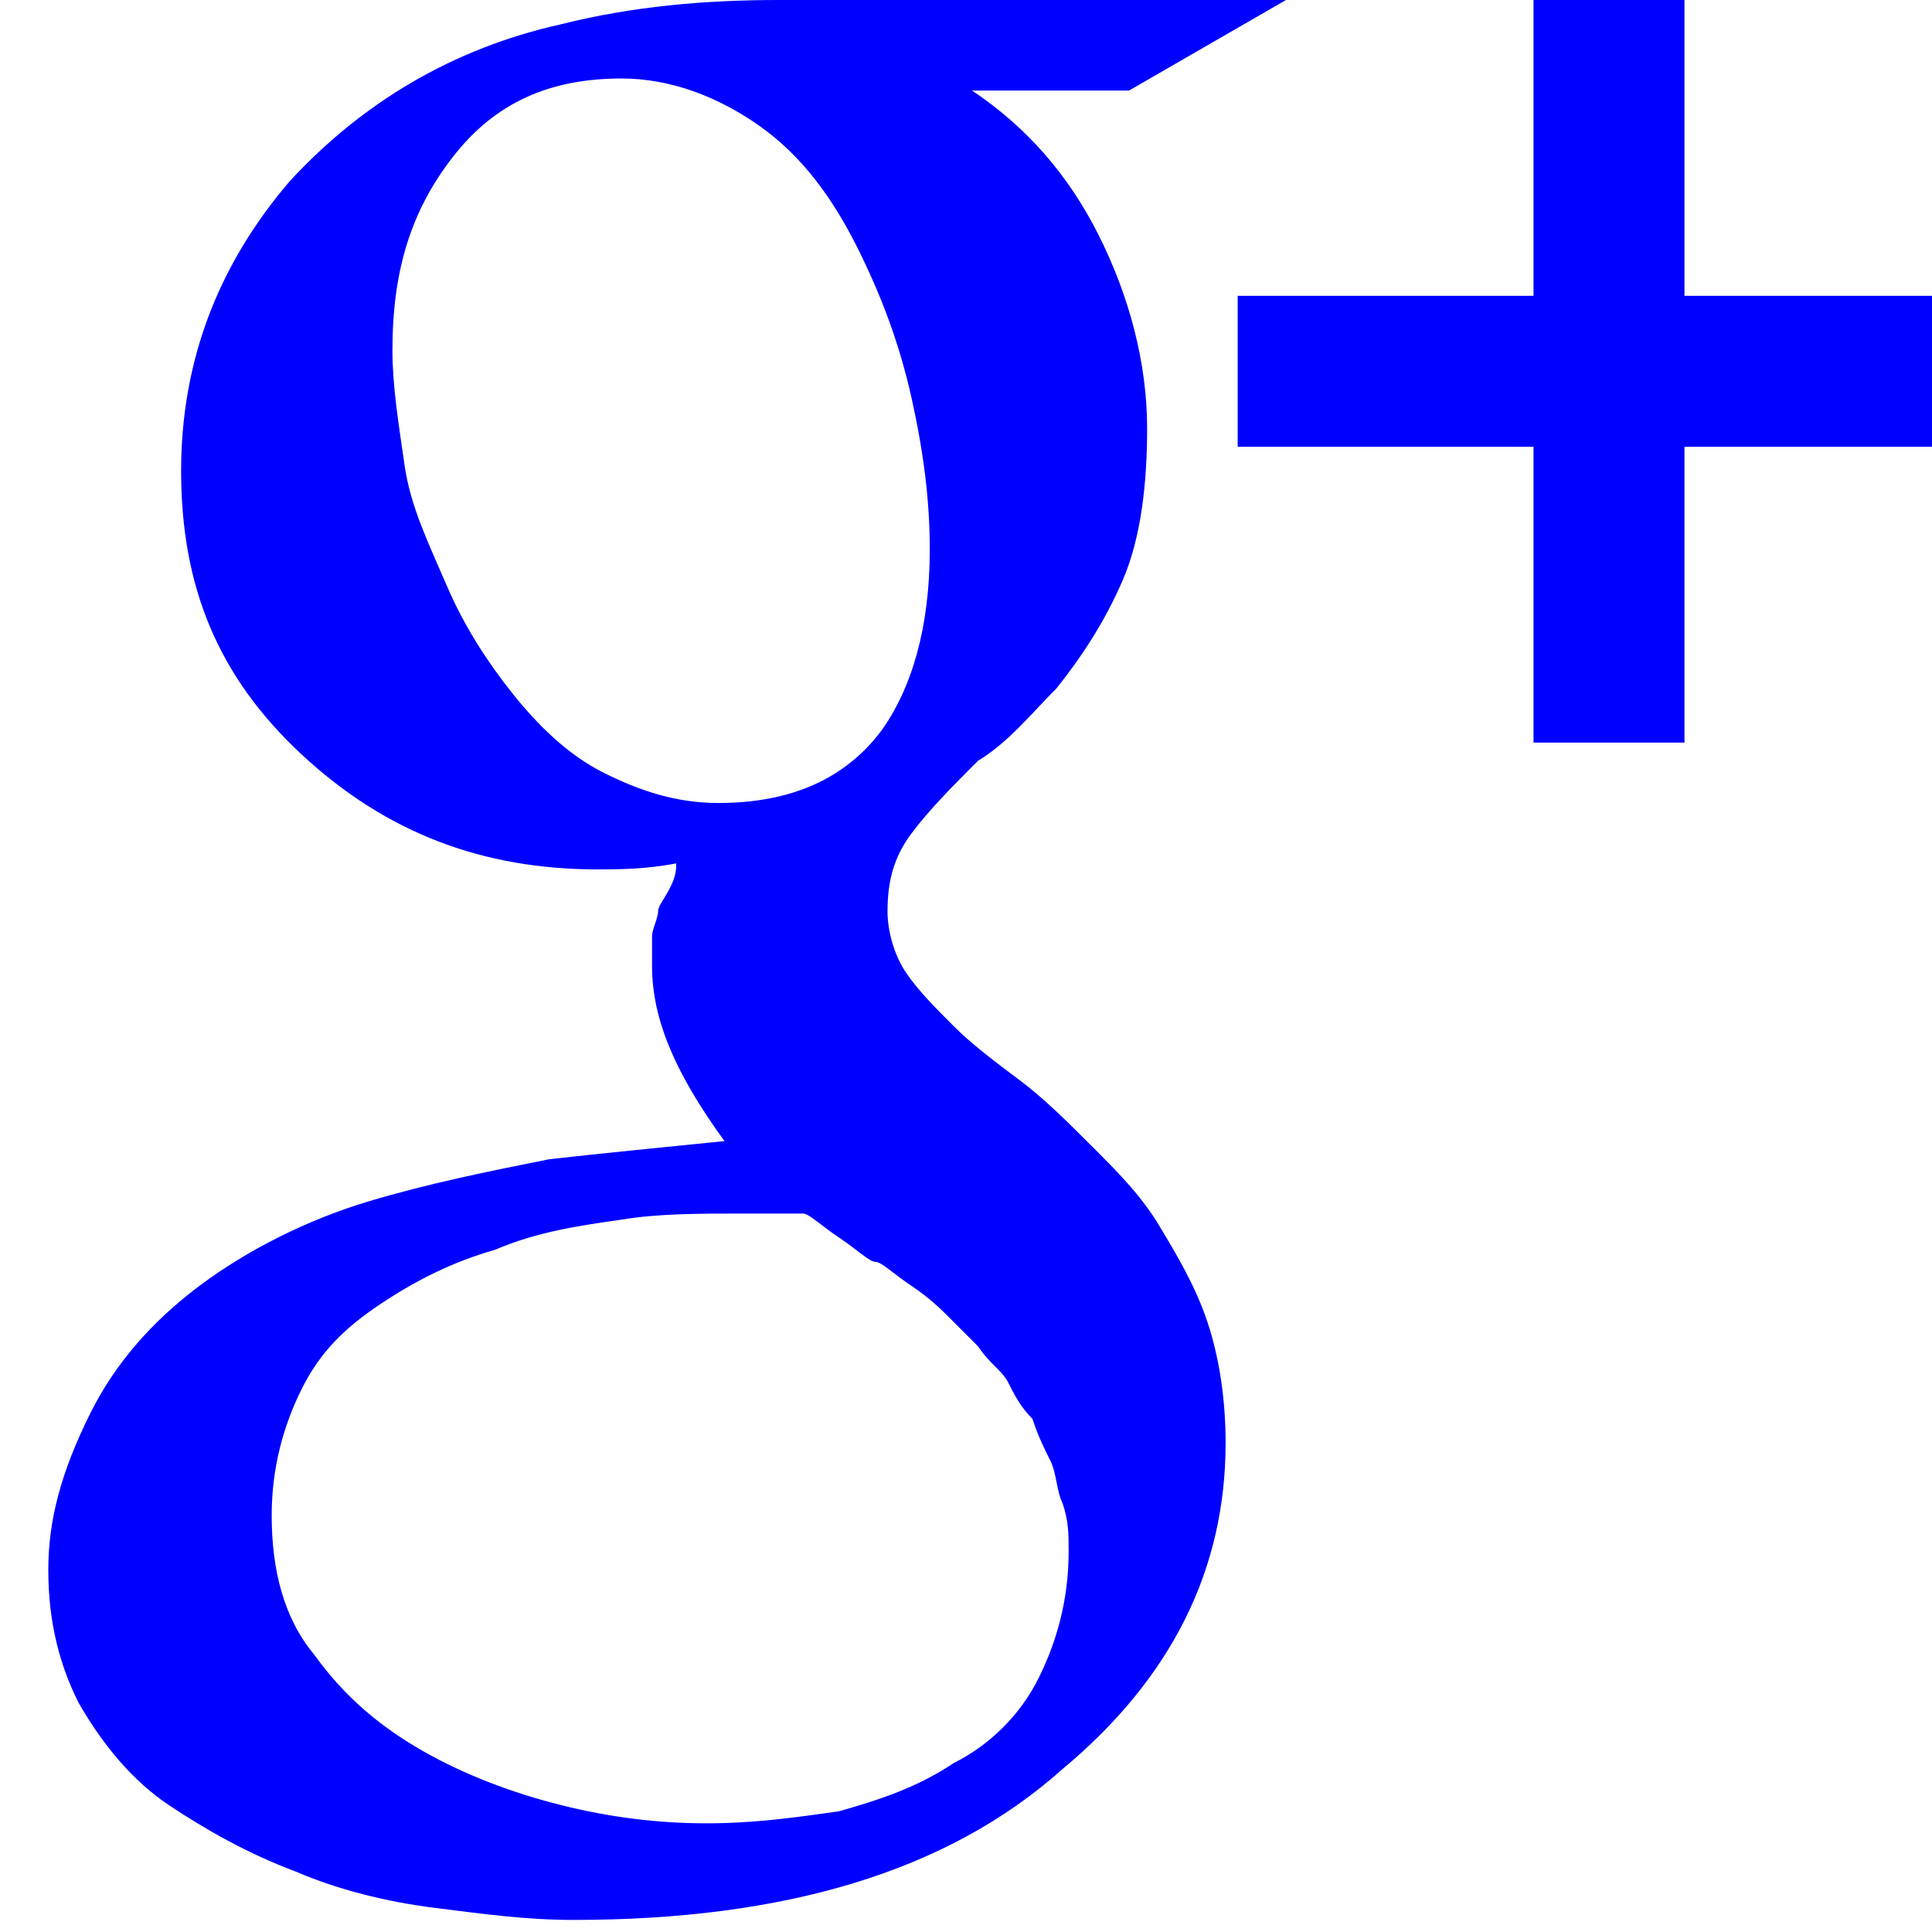
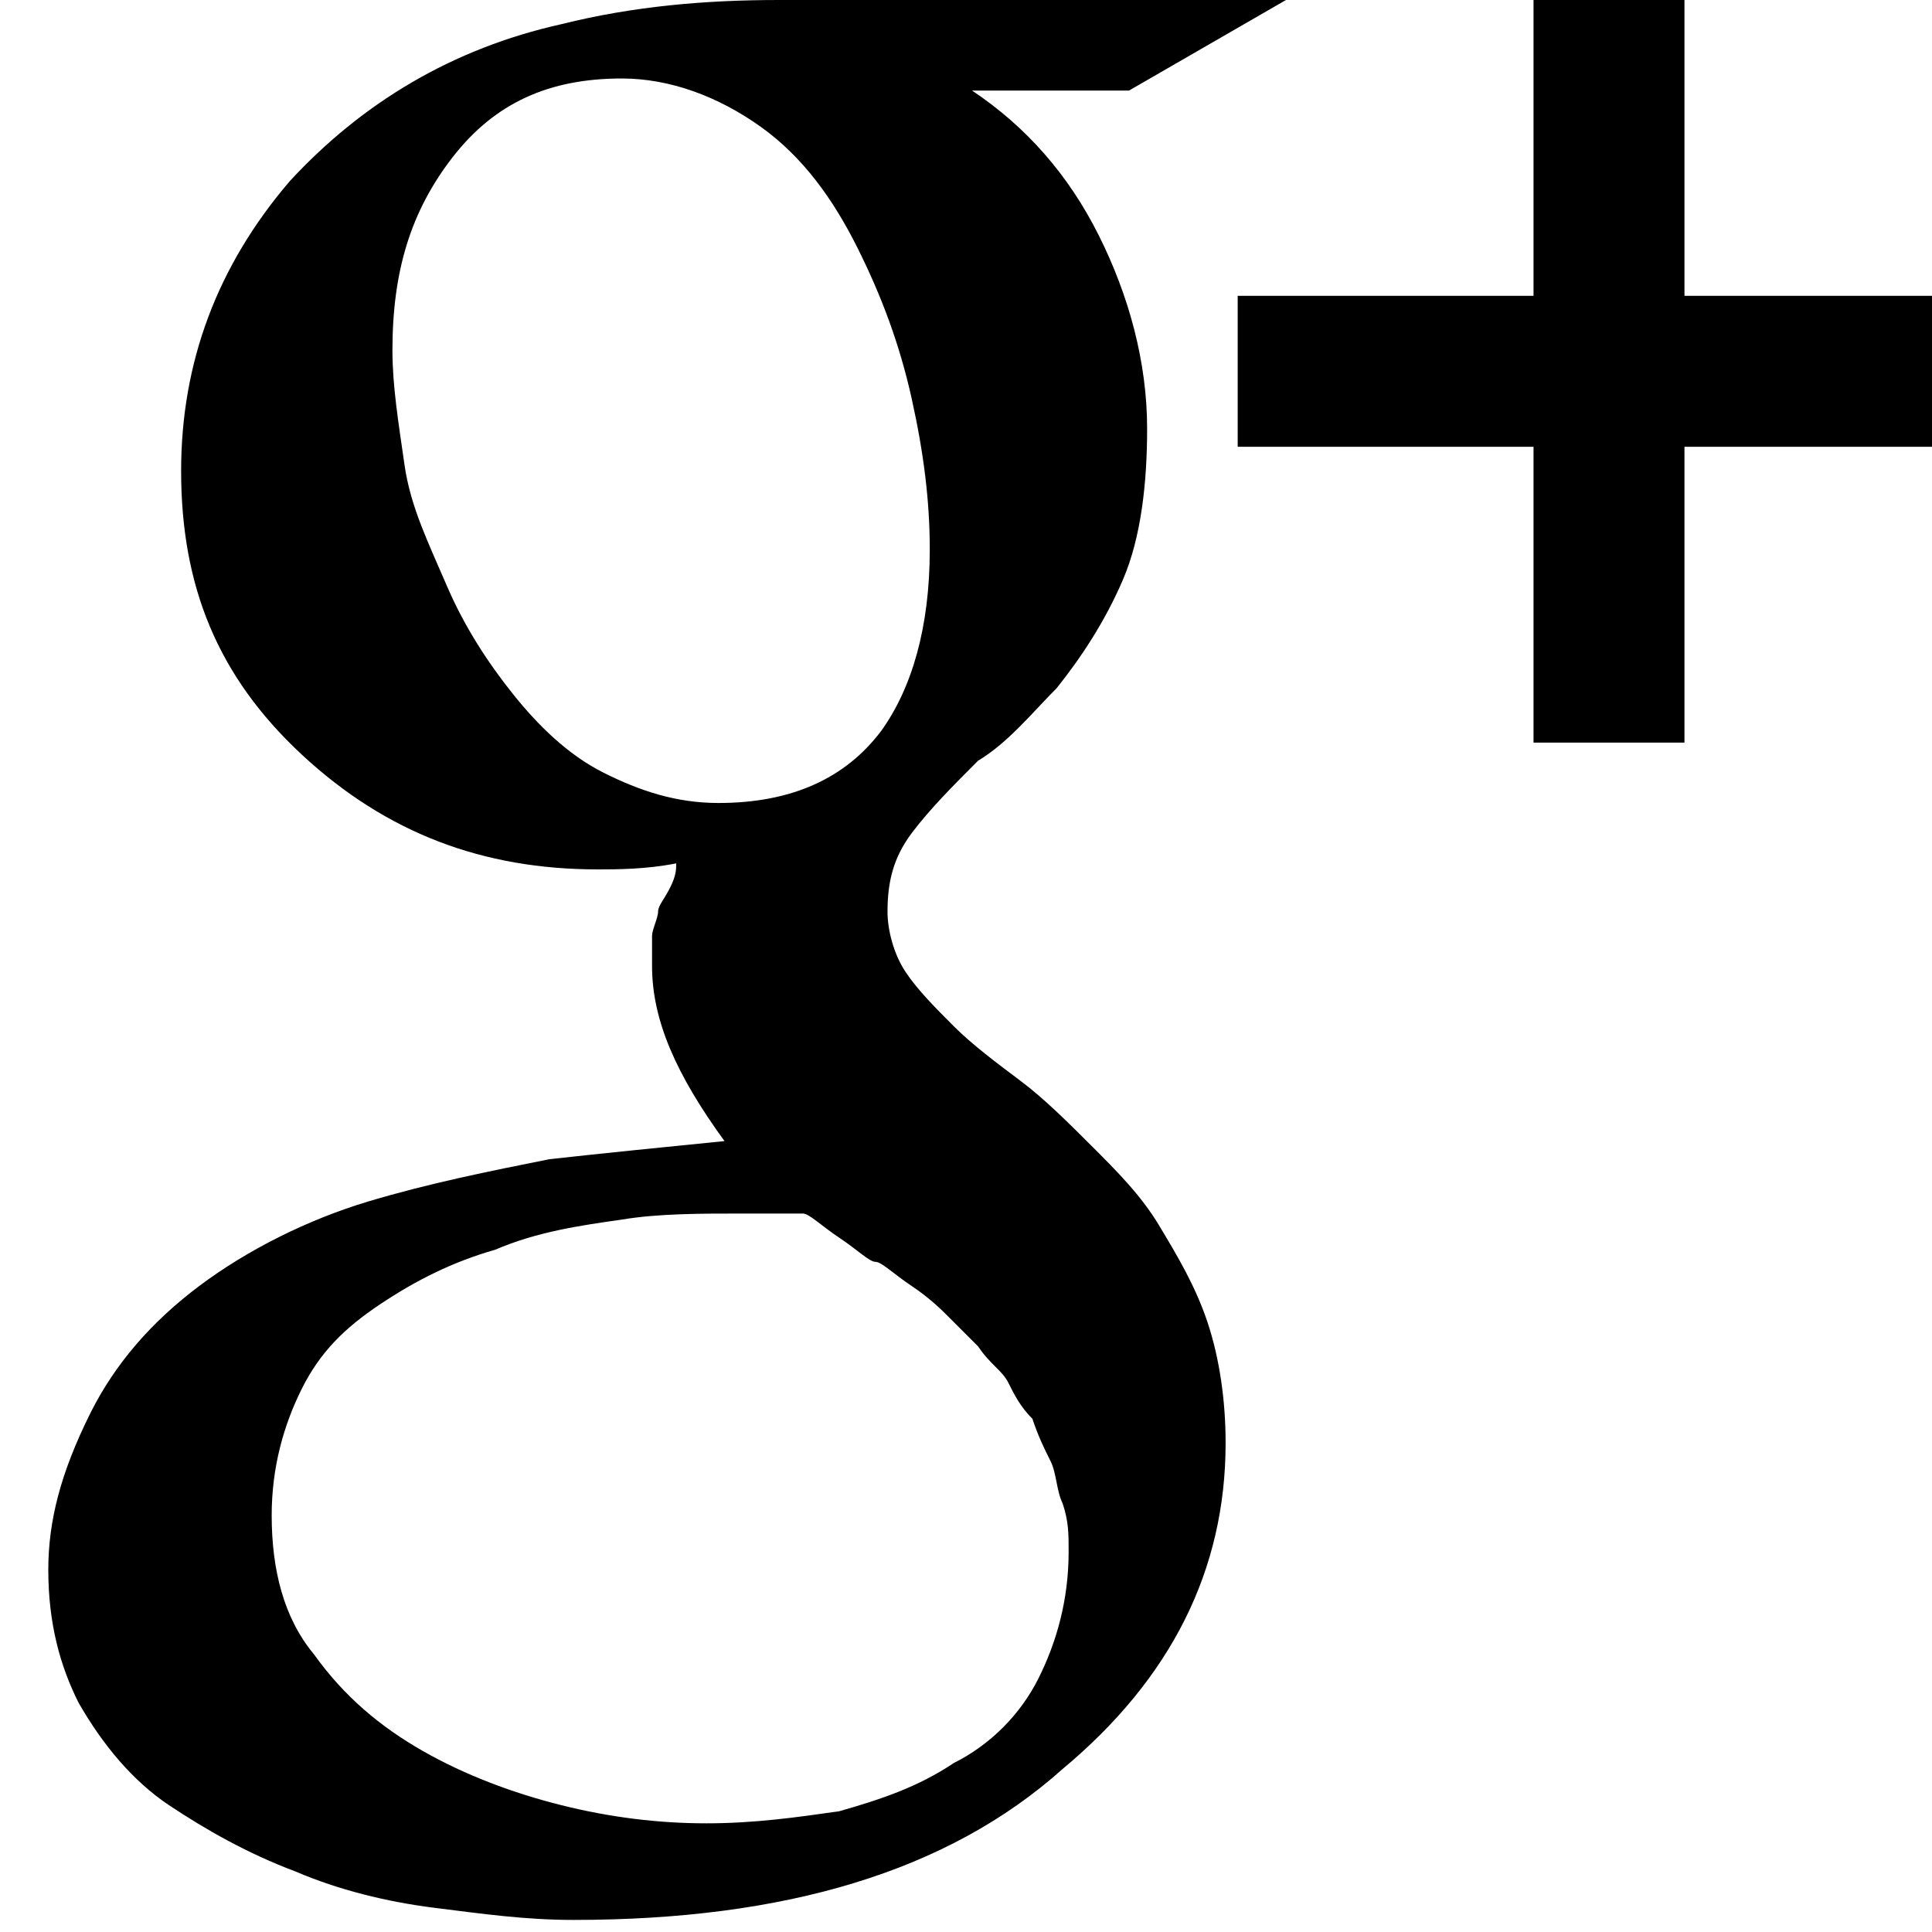
<svg xmlns="http://www.w3.org/2000/svg" version="1.1" id="Layer_1" x="0px" y="0px" viewBox="0 0 32 32" style="enable-background:new 0 0 32 32;" xml:space="preserve">
-   <path fill="blue" d="M17.7,25.7c0-0.3,0-0.5-0.1-0.8c-0.1-0.2-0.1-0.5-0.2-0.7c-0.1-0.2-0.2-0.4-0.3-0.7c-0.2-0.2-0.3-0.4-0.4-0.6  c-0.1-0.2-0.3-0.3-0.5-0.6c-0.2-0.2-0.4-0.4-0.5-0.5c-0.1-0.1-0.3-0.3-0.6-0.5c-0.3-0.2-0.5-0.4-0.6-0.4s-0.3-0.2-0.6-0.4  c-0.3-0.2-0.5-0.4-0.6-0.4c-0.2,0-0.5,0-1,0c-0.7,0-1.4,0-2,0.1c-0.7,0.1-1.4,0.2-2.1,0.5c-0.7,0.2-1.3,0.5-1.9,0.9s-1,0.8-1.3,1.4  c-0.3,0.6-0.5,1.3-0.5,2.1c0,0.9,0.2,1.7,0.7,2.3c0.5,0.7,1.1,1.2,1.8,1.6s1.5,0.7,2.3,0.9s1.6,0.3,2.4,0.3c0.8,0,1.5-0.1,2.2-0.2  c0.7-0.2,1.3-0.4,1.9-0.8c0.6-0.3,1.1-0.8,1.4-1.4C17.5,27.2,17.7,26.5,17.7,25.7z M15.4,9.1c0-0.8-0.1-1.6-0.3-2.5  c-0.2-0.9-0.5-1.7-0.9-2.5c-0.4-0.8-0.9-1.5-1.6-2c-0.7-0.5-1.5-0.8-2.3-0.8c-1.2,0-2.1,0.4-2.8,1.3c-0.7,0.9-1,1.9-1,3.2  c0,0.6,0.1,1.2,0.2,1.9c0.1,0.7,0.4,1.3,0.7,2c0.3,0.7,0.7,1.3,1.1,1.8c0.4,0.5,0.9,1,1.5,1.3c0.6,0.3,1.2,0.5,1.9,0.5  c1.2,0,2.1-0.4,2.7-1.2C15.1,11.4,15.4,10.4,15.4,9.1z M12.9,0h8.4l-2.6,1.5h-2.6c0.9,0.6,1.6,1.4,2.1,2.4s0.8,2.1,0.8,3.2  c0,0.9-0.1,1.8-0.4,2.5c-0.3,0.7-0.7,1.3-1.1,1.8c-0.4,0.4-0.8,0.9-1.3,1.2c-0.4,0.4-0.8,0.8-1.1,1.2c-0.3,0.4-0.4,0.8-0.4,1.3  c0,0.3,0.1,0.7,0.3,1c0.2,0.3,0.5,0.6,0.8,0.9c0.3,0.3,0.7,0.6,1.1,0.9c0.4,0.3,0.8,0.7,1.2,1.1c0.4,0.4,0.8,0.8,1.1,1.3  c0.3,0.5,0.6,1,0.8,1.6c0.2,0.6,0.3,1.3,0.3,2c0,2.1-0.9,3.9-2.7,5.4c-1.9,1.7-4.6,2.5-8.1,2.5c-0.8,0-1.5-0.1-2.3-0.2  c-0.8-0.1-1.6-0.3-2.3-0.6c-0.8-0.3-1.5-0.7-2.1-1.1c-0.6-0.4-1.1-1-1.5-1.7C1,27.6,0.8,26.9,0.8,26c0-0.8,0.2-1.6,0.7-2.6  c0.4-0.8,1-1.5,1.8-2.1c0.8-0.6,1.8-1.1,2.8-1.4c1-0.3,2-0.5,3-0.7c0.9-0.1,1.9-0.2,2.9-0.3c-0.8-1.1-1.2-2-1.2-2.9  c0-0.2,0-0.3,0-0.5c0-0.1,0.1-0.3,0.1-0.4c0-0.1,0.1-0.2,0.2-0.4c0.1-0.2,0.1-0.3,0.1-0.4c-0.5,0.1-1,0.1-1.3,0.1  c-1.9,0-3.5-0.6-4.9-1.9c-1.4-1.3-2-2.8-2-4.7c0-1.8,0.6-3.4,1.8-4.8C6,1.7,7.5,0.8,9.3,0.4C10.5,0.1,11.7,0,12.9,0z M32.8,4.9v2.5  h-4.9v4.9h-2.5V7.4h-4.9V4.9h4.9V0h2.5v4.9H32.8z" />
+   <path d="M17.7,25.7c0-0.3,0-0.5-0.1-0.8c-0.1-0.2-0.1-0.5-0.2-0.7c-0.1-0.2-0.2-0.4-0.3-0.7c-0.2-0.2-0.3-0.4-0.4-0.6  c-0.1-0.2-0.3-0.3-0.5-0.6c-0.2-0.2-0.4-0.4-0.5-0.5c-0.1-0.1-0.3-0.3-0.6-0.5c-0.3-0.2-0.5-0.4-0.6-0.4s-0.3-0.2-0.6-0.4  c-0.3-0.2-0.5-0.4-0.6-0.4c-0.2,0-0.5,0-1,0c-0.7,0-1.4,0-2,0.1c-0.7,0.1-1.4,0.2-2.1,0.5c-0.7,0.2-1.3,0.5-1.9,0.9s-1,0.8-1.3,1.4  c-0.3,0.6-0.5,1.3-0.5,2.1c0,0.9,0.2,1.7,0.7,2.3c0.5,0.7,1.1,1.2,1.8,1.6s1.5,0.7,2.3,0.9s1.6,0.3,2.4,0.3c0.8,0,1.5-0.1,2.2-0.2  c0.7-0.2,1.3-0.4,1.9-0.8c0.6-0.3,1.1-0.8,1.4-1.4C17.5,27.2,17.7,26.5,17.7,25.7z M15.4,9.1c0-0.8-0.1-1.6-0.3-2.5  c-0.2-0.9-0.5-1.7-0.9-2.5c-0.4-0.8-0.9-1.5-1.6-2c-0.7-0.5-1.5-0.8-2.3-0.8c-1.2,0-2.1,0.4-2.8,1.3c-0.7,0.9-1,1.9-1,3.2  c0,0.6,0.1,1.2,0.2,1.9c0.1,0.7,0.4,1.3,0.7,2c0.3,0.7,0.7,1.3,1.1,1.8c0.4,0.5,0.9,1,1.5,1.3c0.6,0.3,1.2,0.5,1.9,0.5  c1.2,0,2.1-0.4,2.7-1.2C15.1,11.4,15.4,10.4,15.4,9.1z M12.9,0h8.4l-2.6,1.5h-2.6c0.9,0.6,1.6,1.4,2.1,2.4s0.8,2.1,0.8,3.2  c0,0.9-0.1,1.8-0.4,2.5c-0.3,0.7-0.7,1.3-1.1,1.8c-0.4,0.4-0.8,0.9-1.3,1.2c-0.4,0.4-0.8,0.8-1.1,1.2c-0.3,0.4-0.4,0.8-0.4,1.3  c0,0.3,0.1,0.7,0.3,1c0.2,0.3,0.5,0.6,0.8,0.9c0.3,0.3,0.7,0.6,1.1,0.9c0.4,0.3,0.8,0.7,1.2,1.1c0.4,0.4,0.8,0.8,1.1,1.3  c0.3,0.5,0.6,1,0.8,1.6c0.2,0.6,0.3,1.3,0.3,2c0,2.1-0.9,3.9-2.7,5.4c-1.9,1.7-4.6,2.5-8.1,2.5c-0.8,0-1.5-0.1-2.3-0.2  c-0.8-0.1-1.6-0.3-2.3-0.6c-0.8-0.3-1.5-0.7-2.1-1.1c-0.6-0.4-1.1-1-1.5-1.7C1,27.6,0.8,26.9,0.8,26c0-0.8,0.2-1.6,0.7-2.6  c0.4-0.8,1-1.5,1.8-2.1c0.8-0.6,1.8-1.1,2.8-1.4c1-0.3,2-0.5,3-0.7c0.9-0.1,1.9-0.2,2.9-0.3c-0.8-1.1-1.2-2-1.2-2.9  c0-0.2,0-0.3,0-0.5c0-0.1,0.1-0.3,0.1-0.4c0-0.1,0.1-0.2,0.2-0.4c0.1-0.2,0.1-0.3,0.1-0.4c-0.5,0.1-1,0.1-1.3,0.1  c-1.9,0-3.5-0.6-4.9-1.9c-1.4-1.3-2-2.8-2-4.7c0-1.8,0.6-3.4,1.8-4.8C6,1.7,7.5,0.8,9.3,0.4C10.5,0.1,11.7,0,12.9,0z M32.8,4.9v2.5  h-4.9v4.9h-2.5V7.4h-4.9V4.9h4.9V0h2.5v4.9H32.8z" />
</svg>
